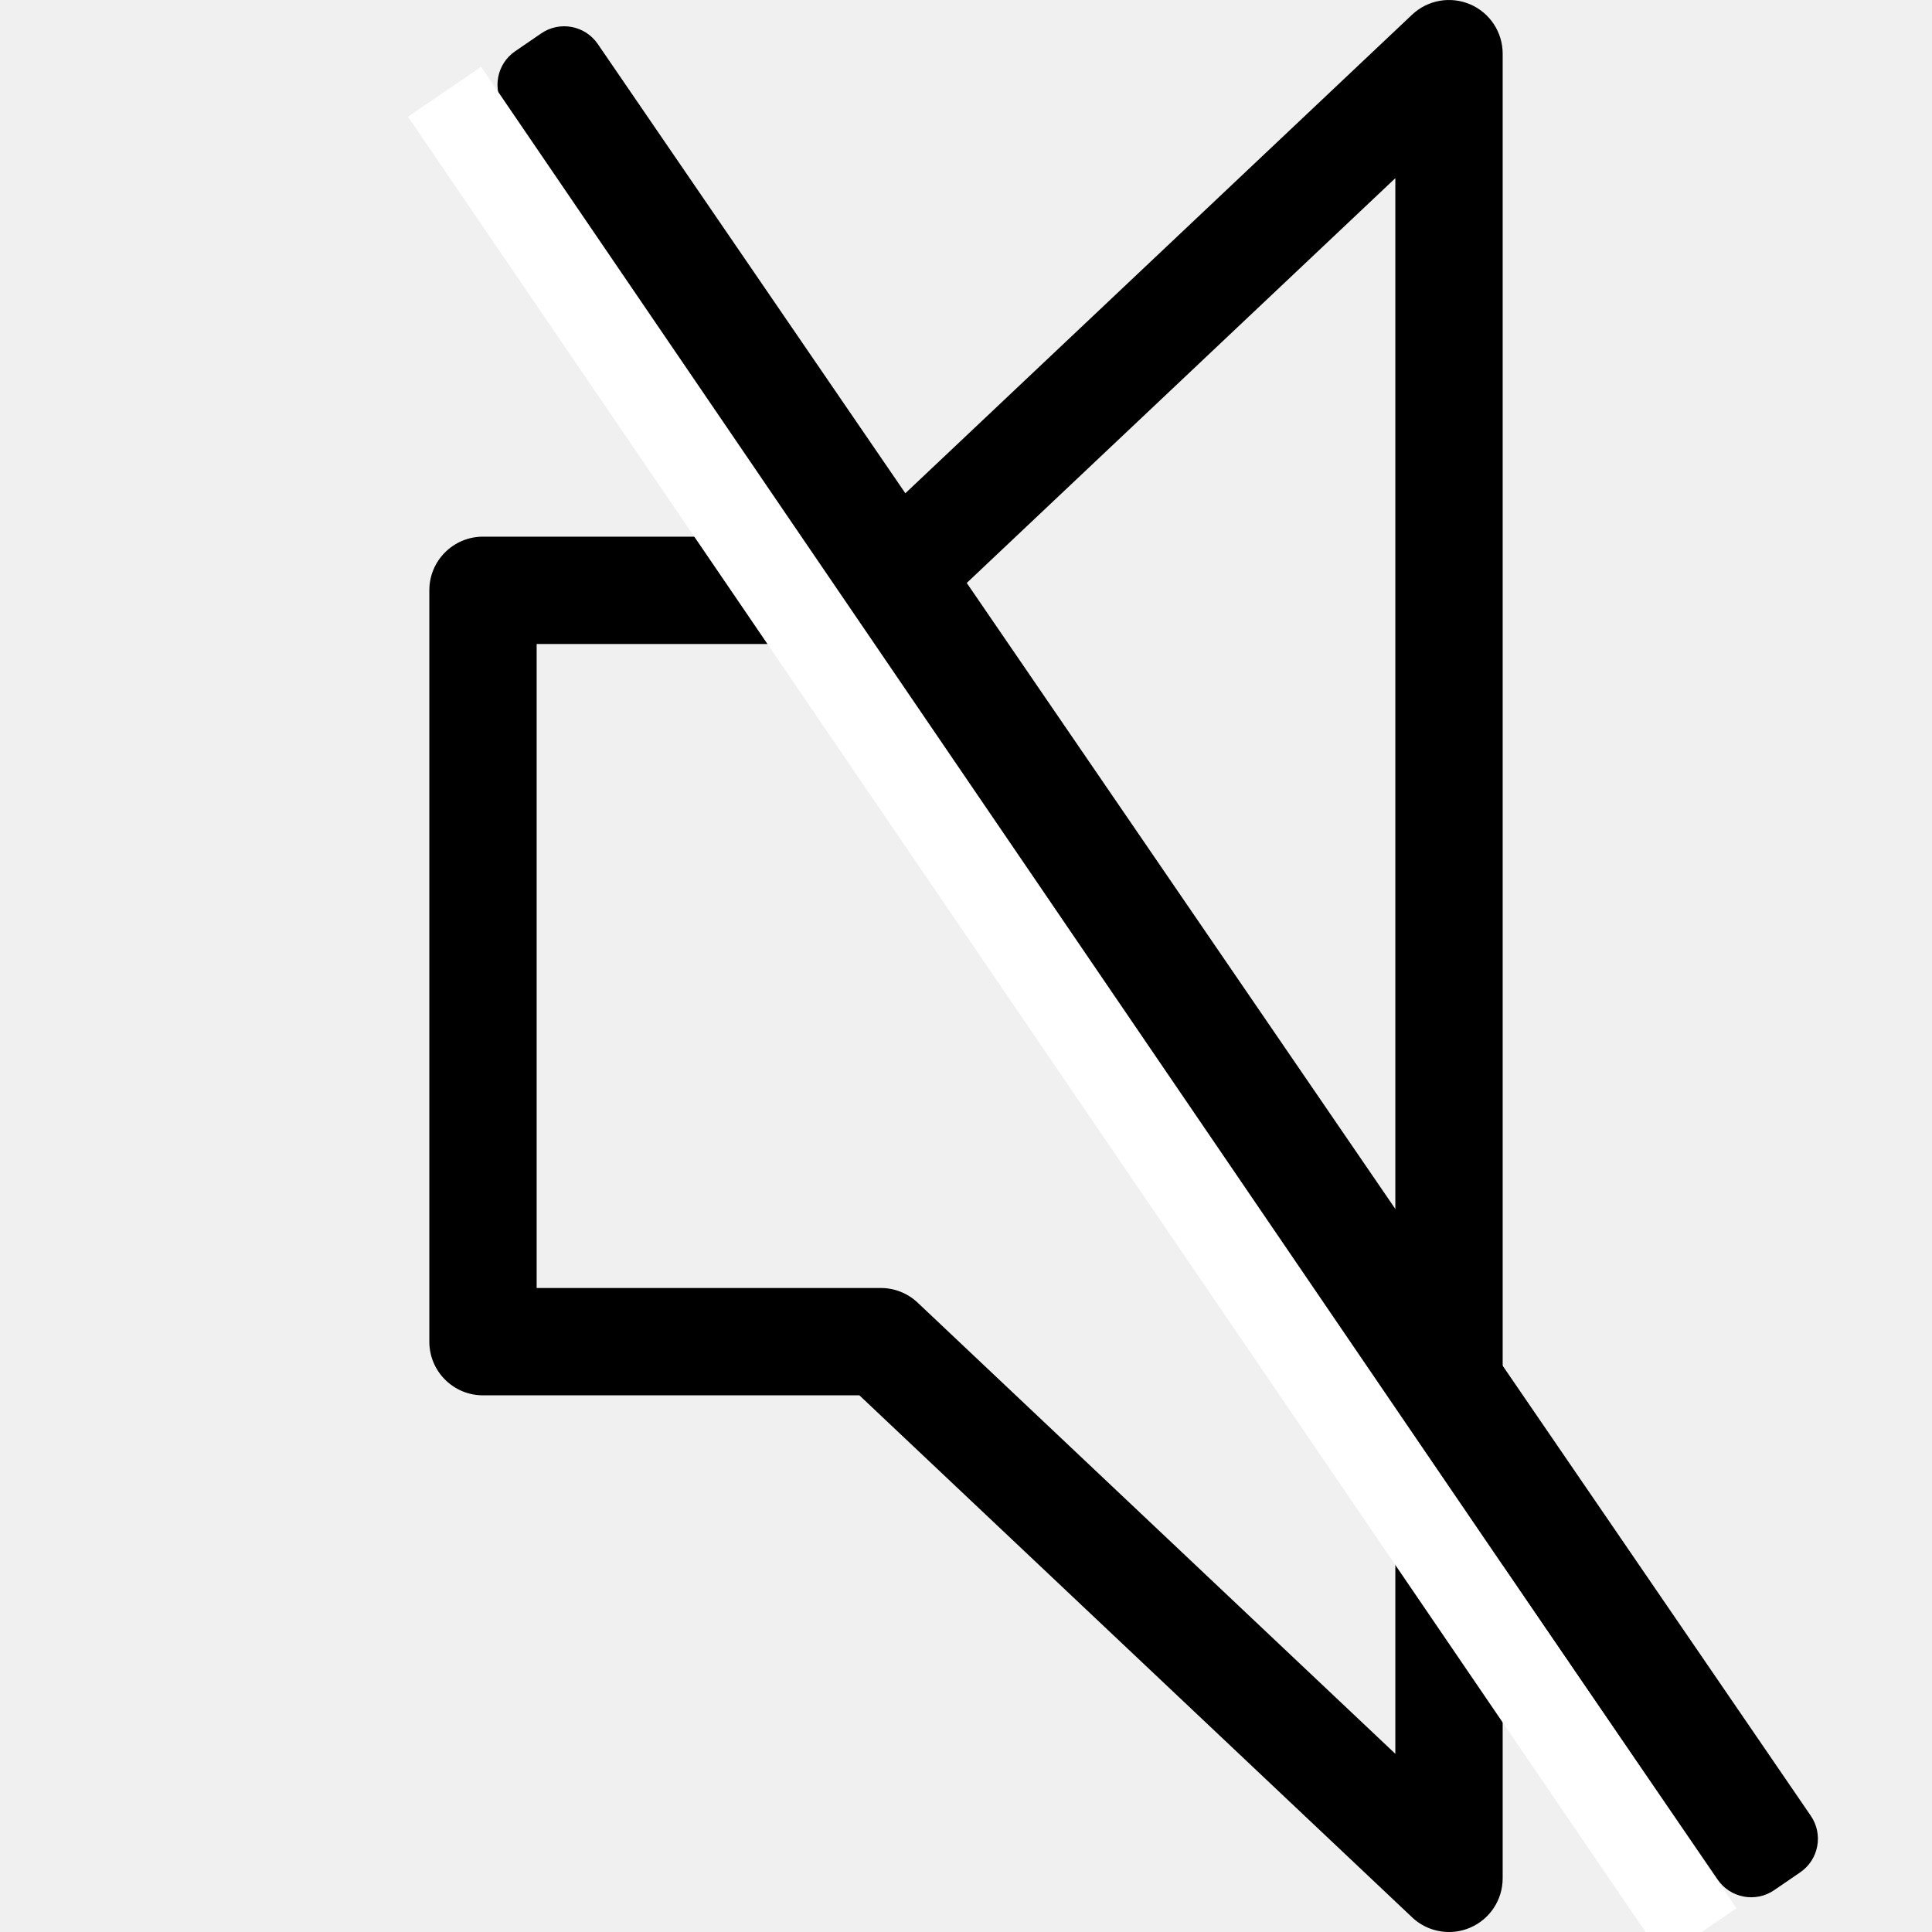
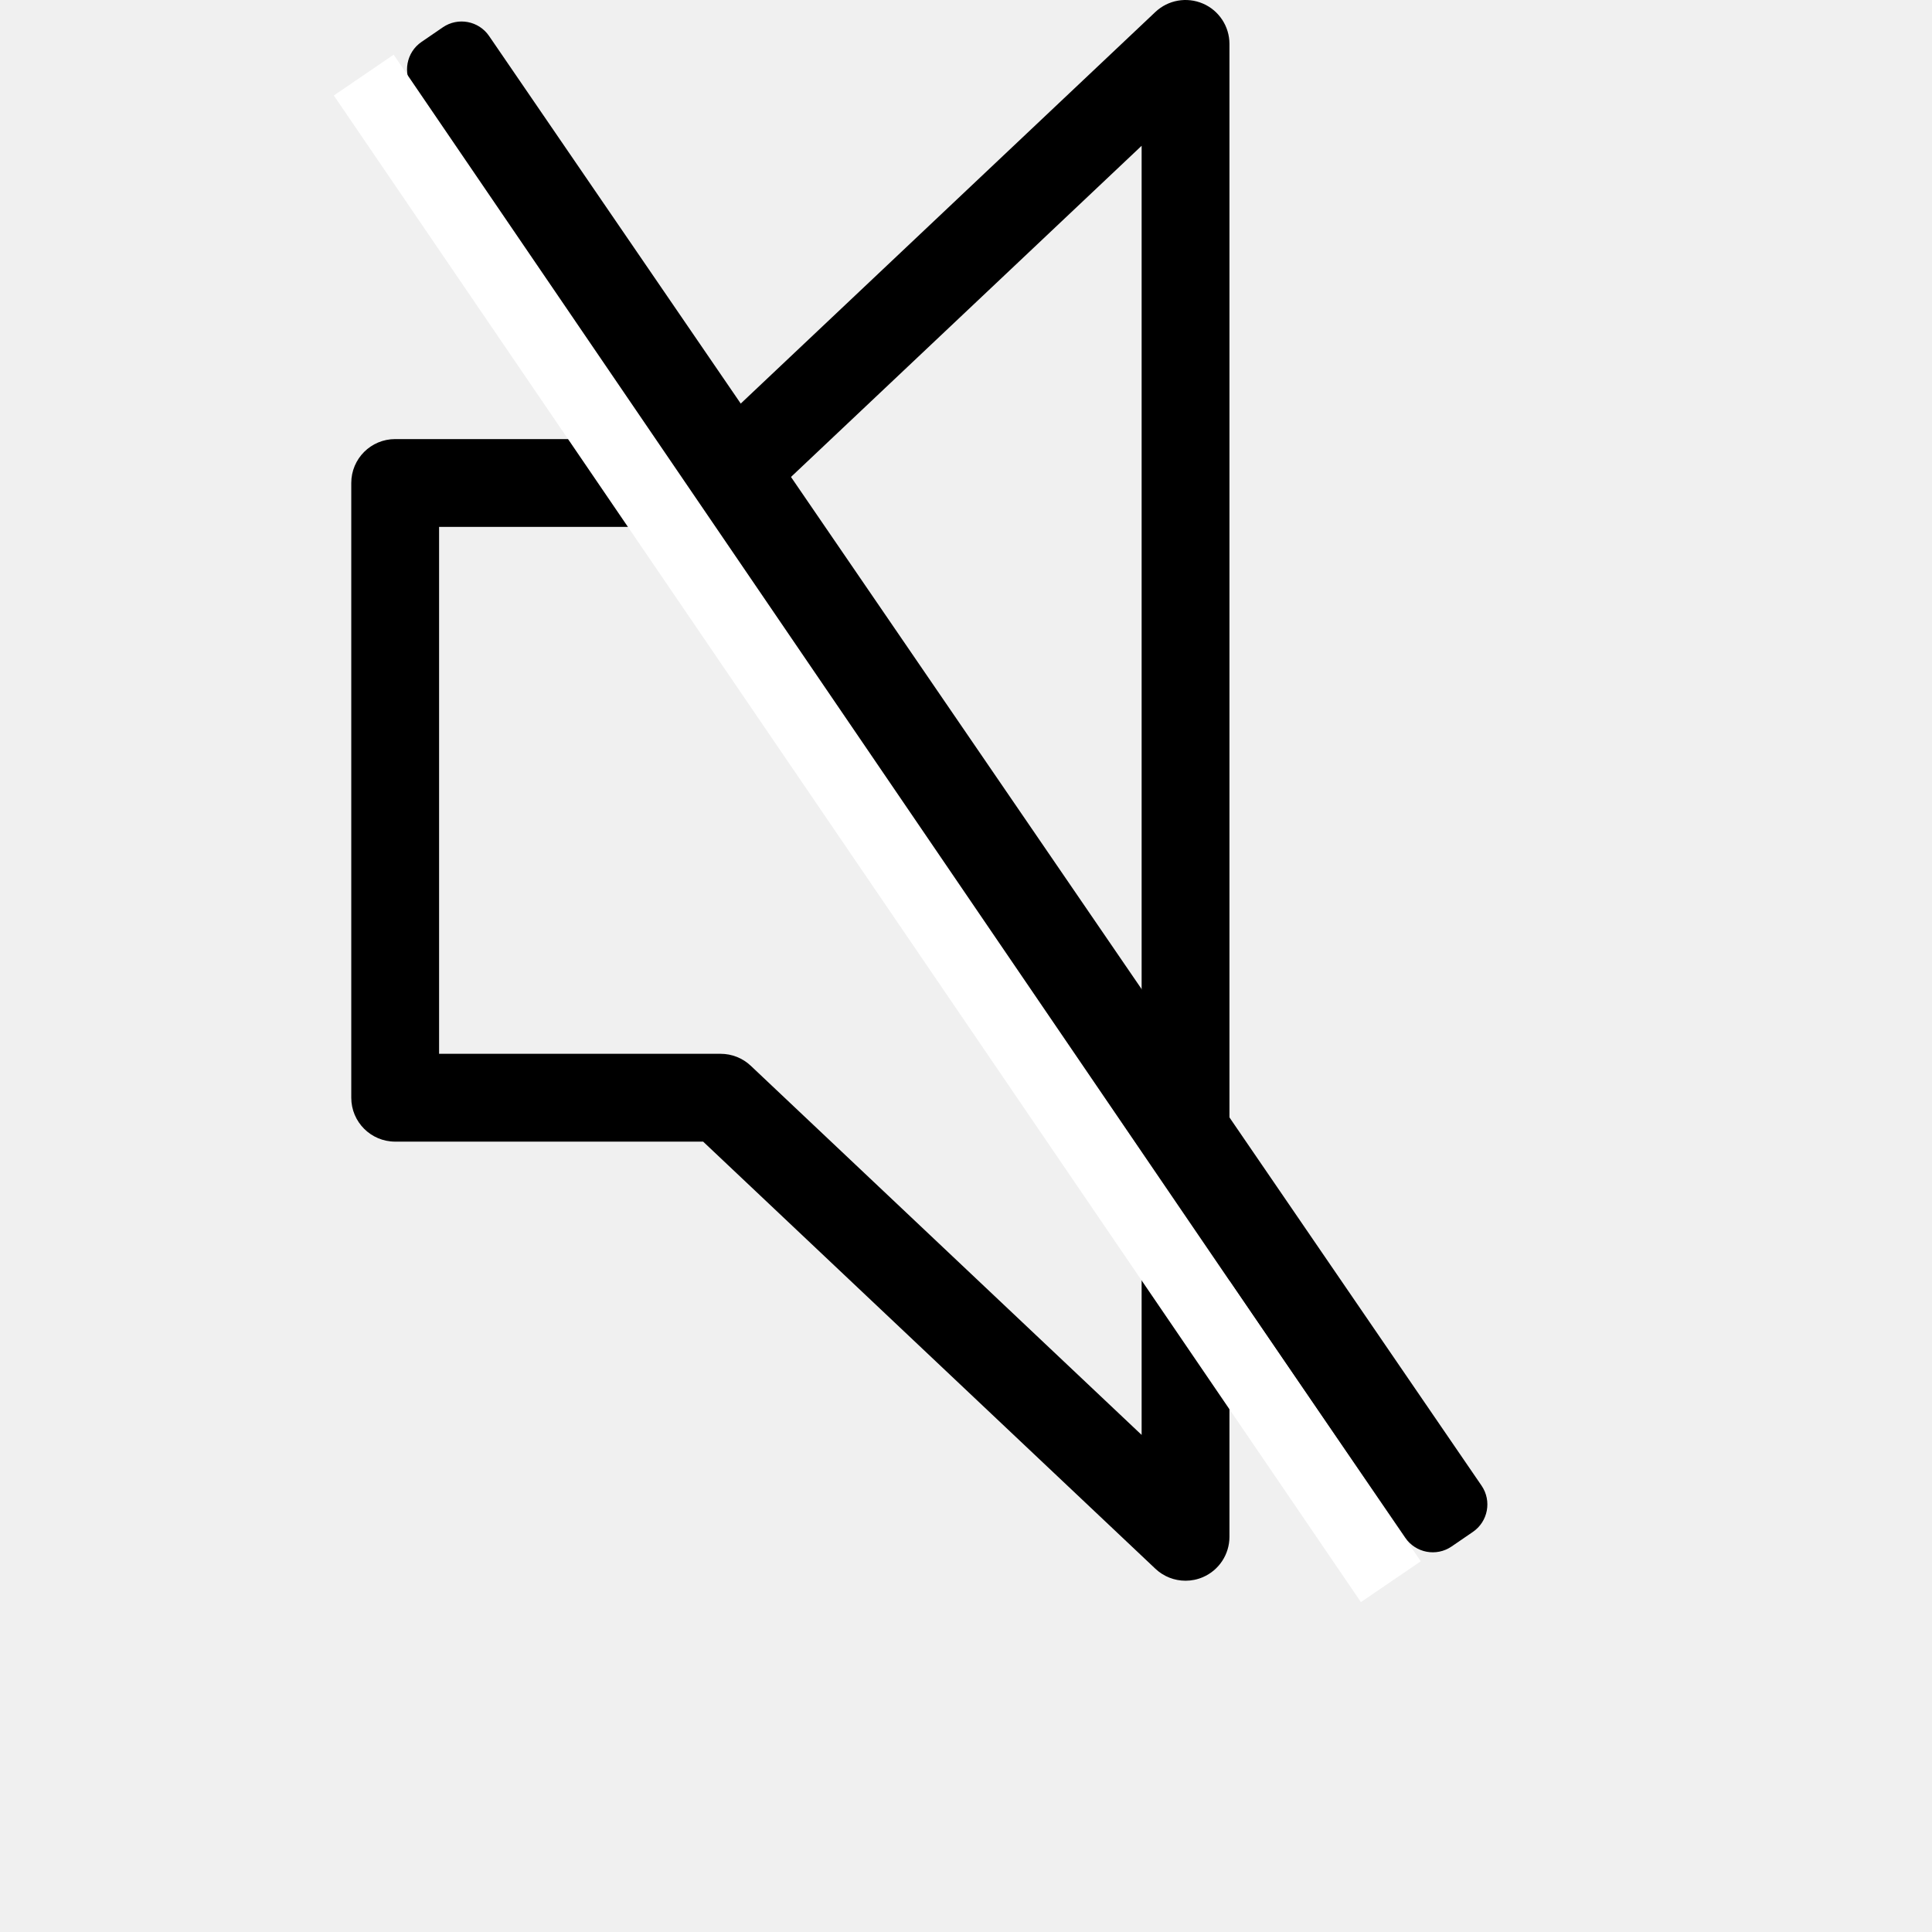
- <svg xmlns="http://www.w3.org/2000/svg" version="1.1" id="Layer_1" x="0px" y="0px" viewBox="0 0 383.998 383.998" style="enable-background:new 0 0 383.998 383.998;" xml:space="preserve">
-   <defs id="defs41" />
+ <svg xmlns="http://www.w3.org/2000/svg" version="1.1" id="Layer_1" x="0px" y="0px" viewBox="0 0 469.333 469.333" style="enable-background:new 0 0 469.333 469.333;" xml:space="preserve">
  <g id="g6">
    <g id="g4">
      <path d="M292.228,0.873c-3.938-1.688-8.458-0.885-11.563,2.042l-109.854,103.75H95.999c-5.896,0-10.667,4.771-10.667,10.667    v149.333c0,5.896,4.771,10.667,10.667,10.667h74.813l109.854,103.75c2.021,1.917,4.667,2.917,7.333,2.917    c1.417,0,2.854-0.281,4.229-0.875c3.896-1.677,6.438-5.531,6.438-9.792V10.664C298.665,6.404,296.124,2.55,292.228,0.873z     M277.332,348.581l-94.938-89.667c-1.979-1.875-4.604-2.917-7.333-2.917h-68.396v-128h68.396c2.729,0,5.354-1.042,7.333-2.917    l94.938-89.667V348.581z" id="path2" />
    </g>
  </g>
  <g id="g8">
</g>
  <g id="g10">
</g>
  <g id="g12">
</g>
  <g id="g14">
</g>
  <g id="g16">
</g>
  <g id="g18">
</g>
  <g id="g20">
</g>
  <g id="g22">
</g>
  <g id="g24">
</g>
  <g id="g26">
</g>
  <g id="g28">
</g>
  <g id="g30">
</g>
  <g id="g32">
</g>
  <g id="g34">
</g>
  <g id="g36">
</g>
  <rect style="fill:#000000;stroke-width:1.022" id="rect931" width="22.439" height="442.953" x="70.658" y="66.246" ry="8.083" transform="rotate(-34.39659)" />
  <rect style="fill:#ffffff;stroke-width:0.905;fill-opacity:1" id="rect931-3" width="17.593" height="442.953" x="53.934" y="64.845" ry="0" transform="matrix(0.8262461,-0.5633093,0.5632924,0.8262576,0,0)" />
</svg>
